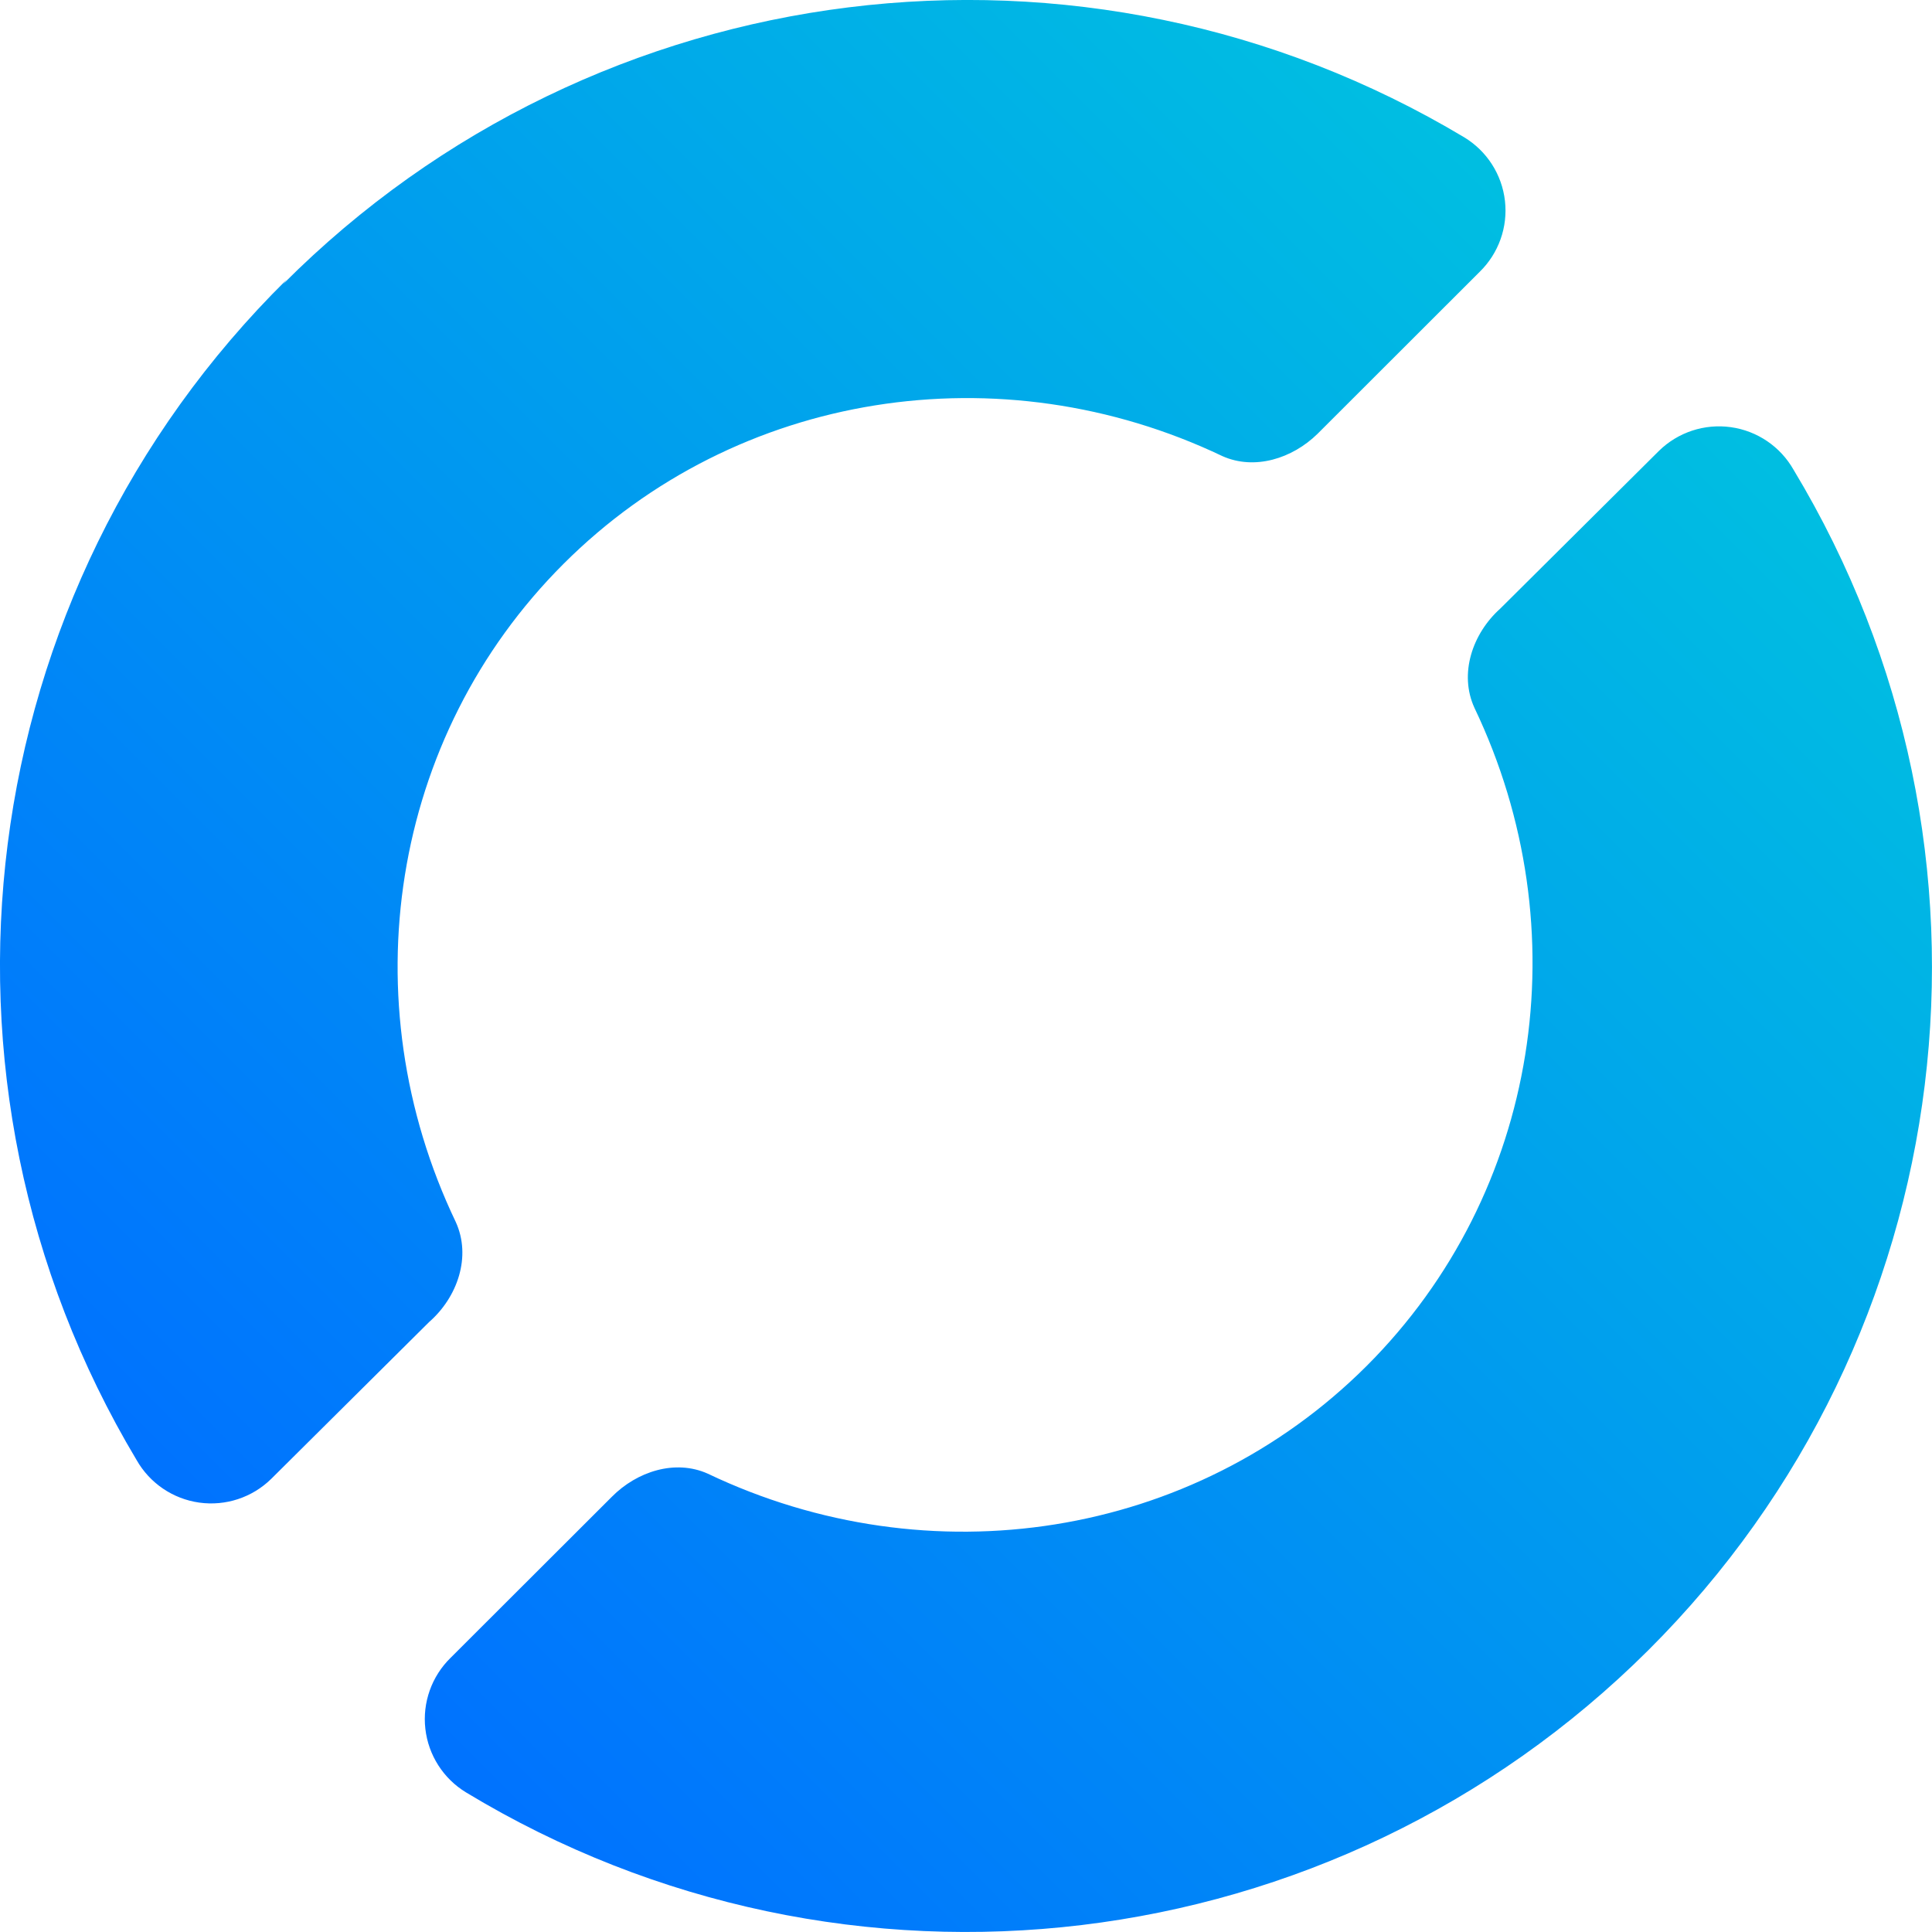
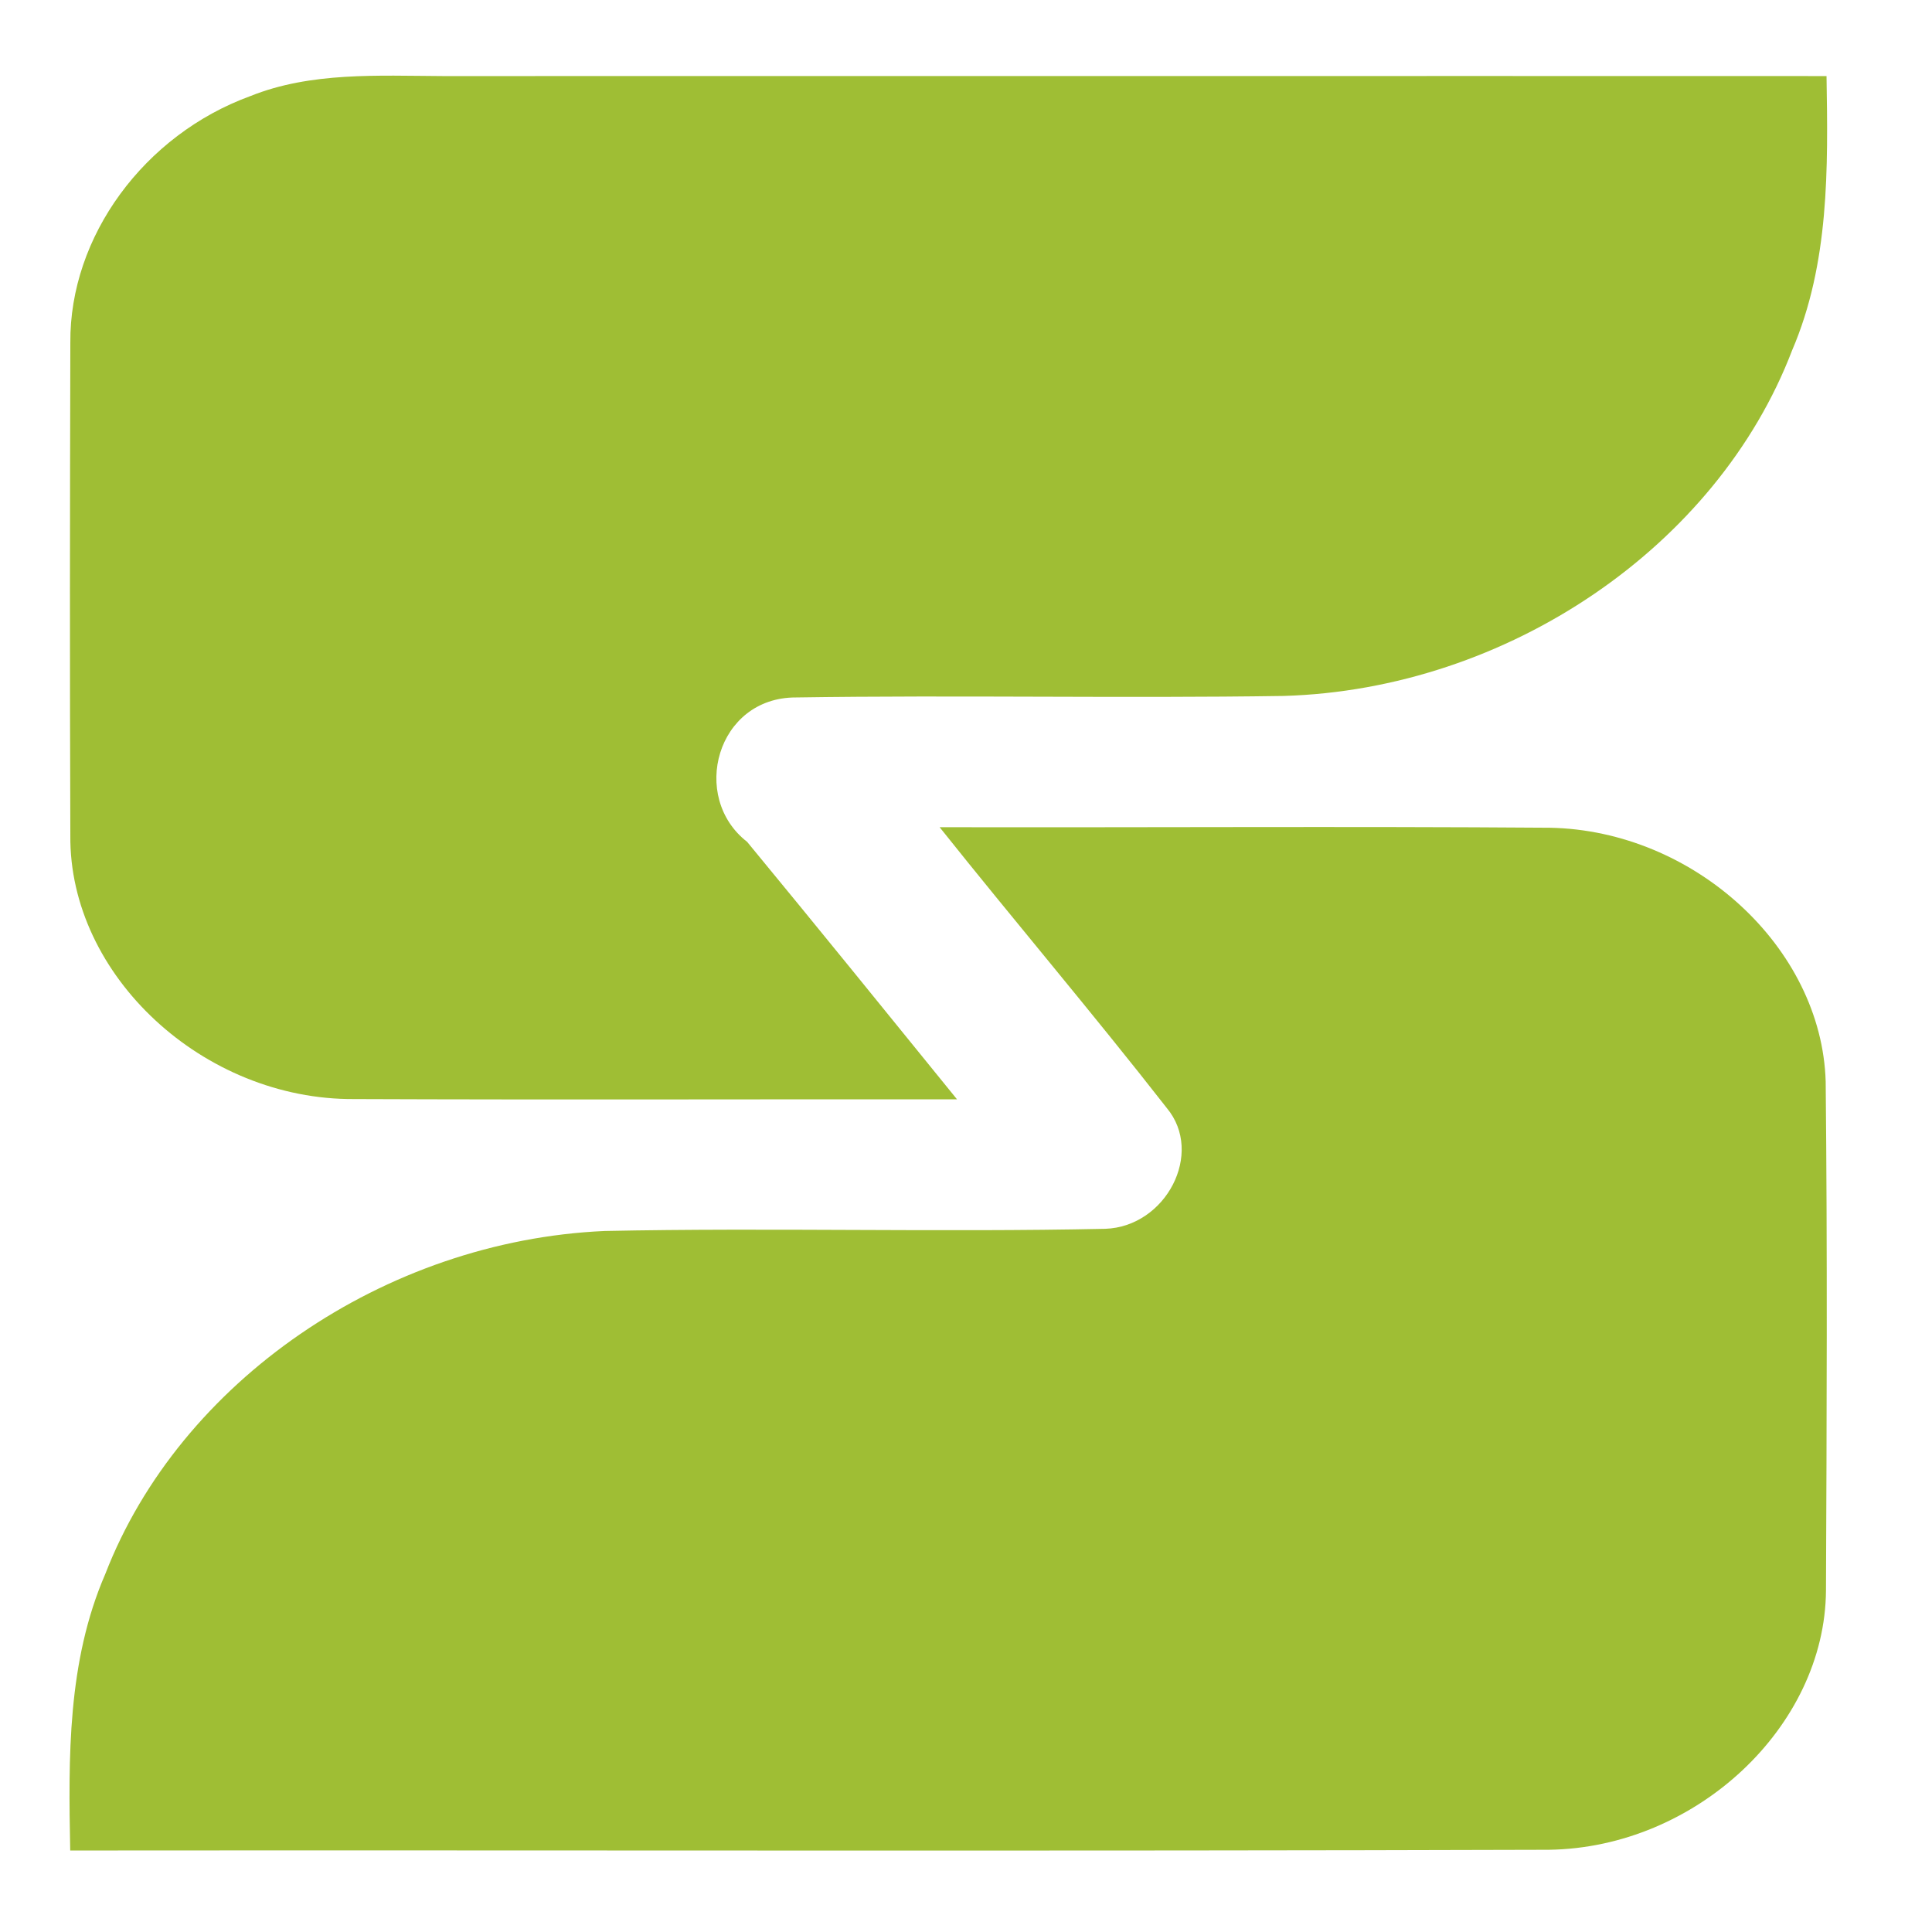
- <svg xmlns="http://www.w3.org/2000/svg" xmlns:xlink="http://www.w3.org/1999/xlink" xml:space="preserve" viewBox="66.993 897.484 26 26">
-   <linearGradient id="a" x1=".148" x2=".845" y1=".851" y2=".154" gradientTransform="matrix(26.301 0 0 26.331 90.674 911.757)" gradientUnits="userSpaceOnUse">
-     <stop offset="0" stop-color="#0071ff" />
-     <stop offset="1" stop-color="#00bfe1" />
-   </linearGradient>
-   <defs>
-     <linearGradient xlink:href="#a" id="b" x1=".148" x2=".845" y1=".851" y2=".154" gradientTransform="matrix(26.00048 0 0 25.99935 66.993 897.485)" gradientUnits="userSpaceOnUse" />
-   </defs>
-   <path fill="url(#b)" d="m89.318 903.552-2.135 2.122c-.376.337-.558.879-.347 1.337 1.422 2.976.882 6.524-1.452 8.856-2.335 2.331-5.887 2.87-8.866 1.449-.439-.197-.954-.03-1.292.312l-2.17 2.167a1.154 1.154 0 0 0 .208 1.81 13.005 13.005 0 0 0 15.91-1.912 12.97 12.97 0 0 0 1.956-15.887 1.154 1.154 0 0 0-1.812-.254zm-18.467-2.305a12.969 12.969 0 0 0-2.02 15.885 1.154 1.154 0 0 0 1.812.254l2.124-2.11c.385-.336.572-.884.359-1.348-1.423-2.976-.884-6.524 1.451-8.856 2.334-2.332 5.887-2.871 8.866-1.45.434.194.942.033 1.281-.3l2.182-2.18a1.152 1.152 0 0 0-.208-1.81 13.009 13.009 0 0 0-15.893 1.973z" />
+ <svg xmlns="http://www.w3.org/2000/svg" width="32" height="32" viewBox="0 0 32 32" fill="none">
+   <path d="M4.148 1.591C5.149 1.189 6.263 1.255 7.331 1.26C14.972 1.262 22.613 1.257 30.253 1.26C30.278 2.787 30.302 4.362 29.682 5.805C28.441 9.051 24.97 11.418 21.262 11.527C18.57 11.568 15.876 11.511 13.186 11.552C11.869 11.547 11.422 13.204 12.375 13.944C13.543 15.36 14.696 16.785 15.851 18.208C12.524 18.206 9.197 18.217 5.87 18.204C3.371 18.222 1.141 16.159 1.165 13.835C1.155 11.114 1.158 8.395 1.165 5.676C1.151 3.917 2.387 2.233 4.148 1.591Z" fill="#9FBE34" />
+   <path d="M15.563 13.701C18.931 13.708 22.302 13.685 25.671 13.71C28.057 13.755 30.173 15.691 30.239 17.913C30.268 20.723 30.256 23.532 30.244 26.342C30.229 28.603 28.087 30.604 25.656 30.638C17.493 30.663 9.326 30.643 1.163 30.65C1.133 29.111 1.114 27.522 1.744 26.07C2.978 22.881 6.371 20.55 10.015 20.389C12.778 20.332 15.543 20.412 18.306 20.353C19.312 20.319 19.948 19.1 19.327 18.354C18.101 16.783 16.806 15.26 15.563 13.701Z" fill="#9FBE34" />
</svg>
